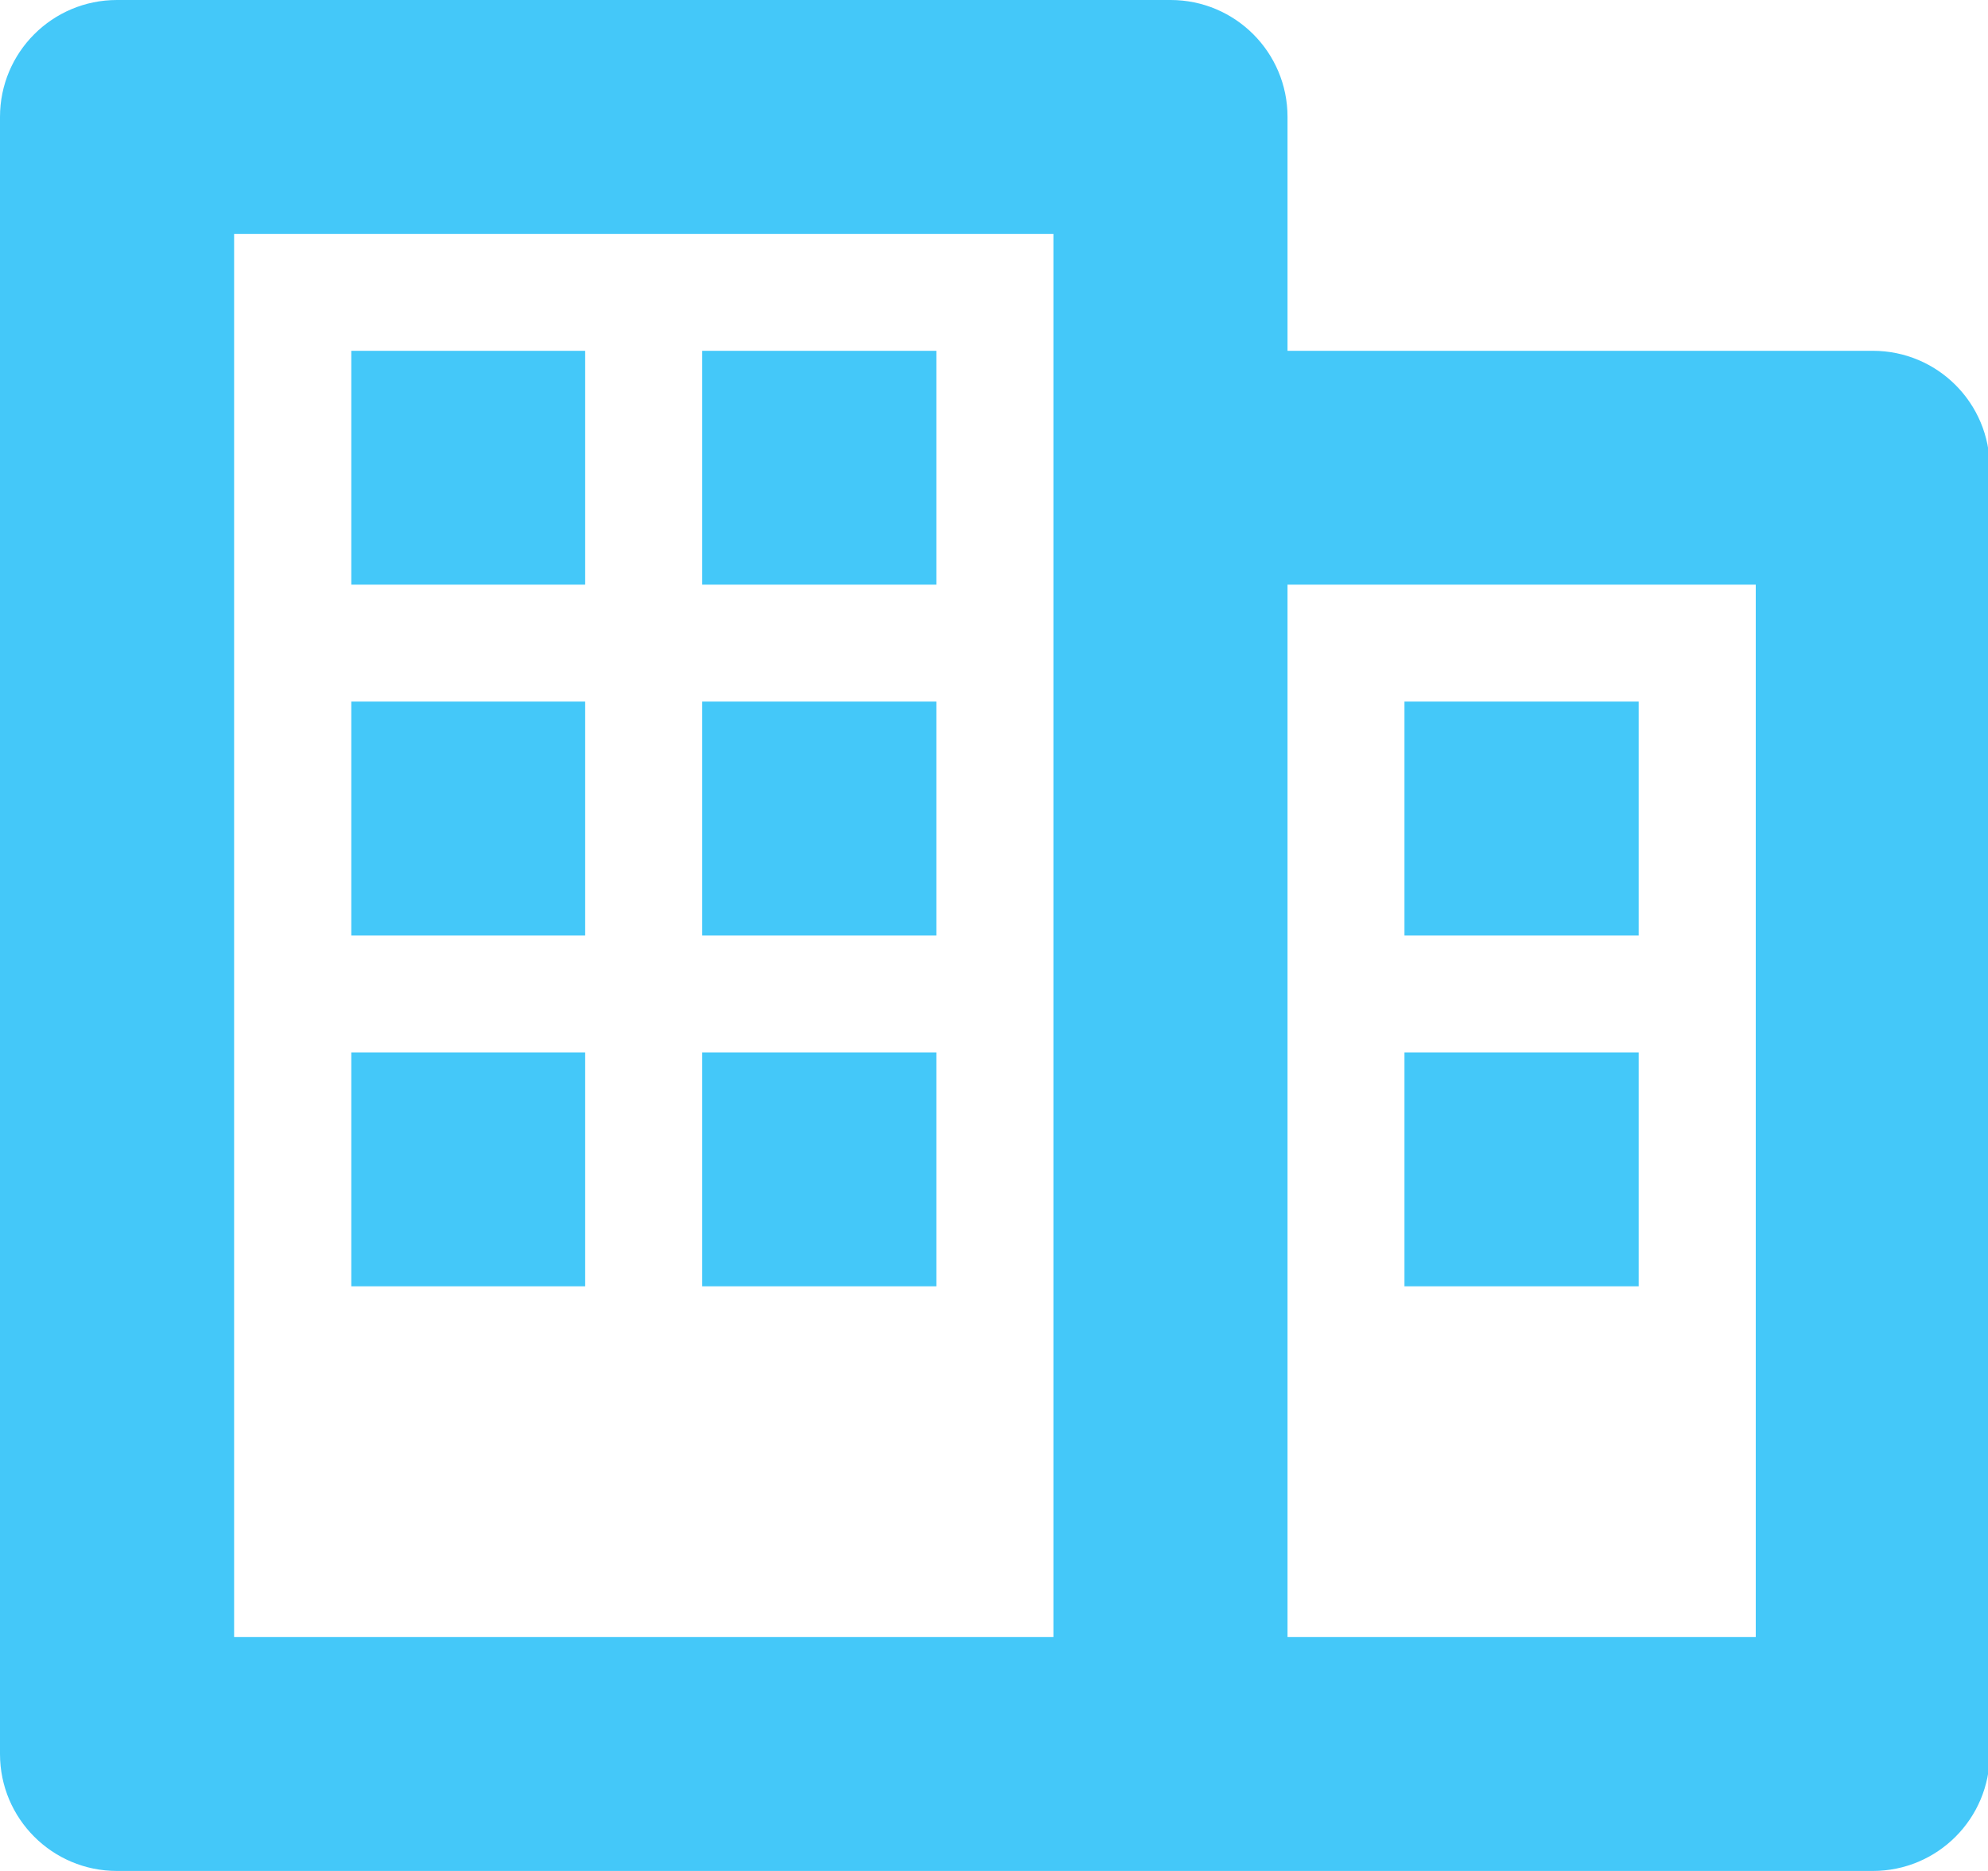
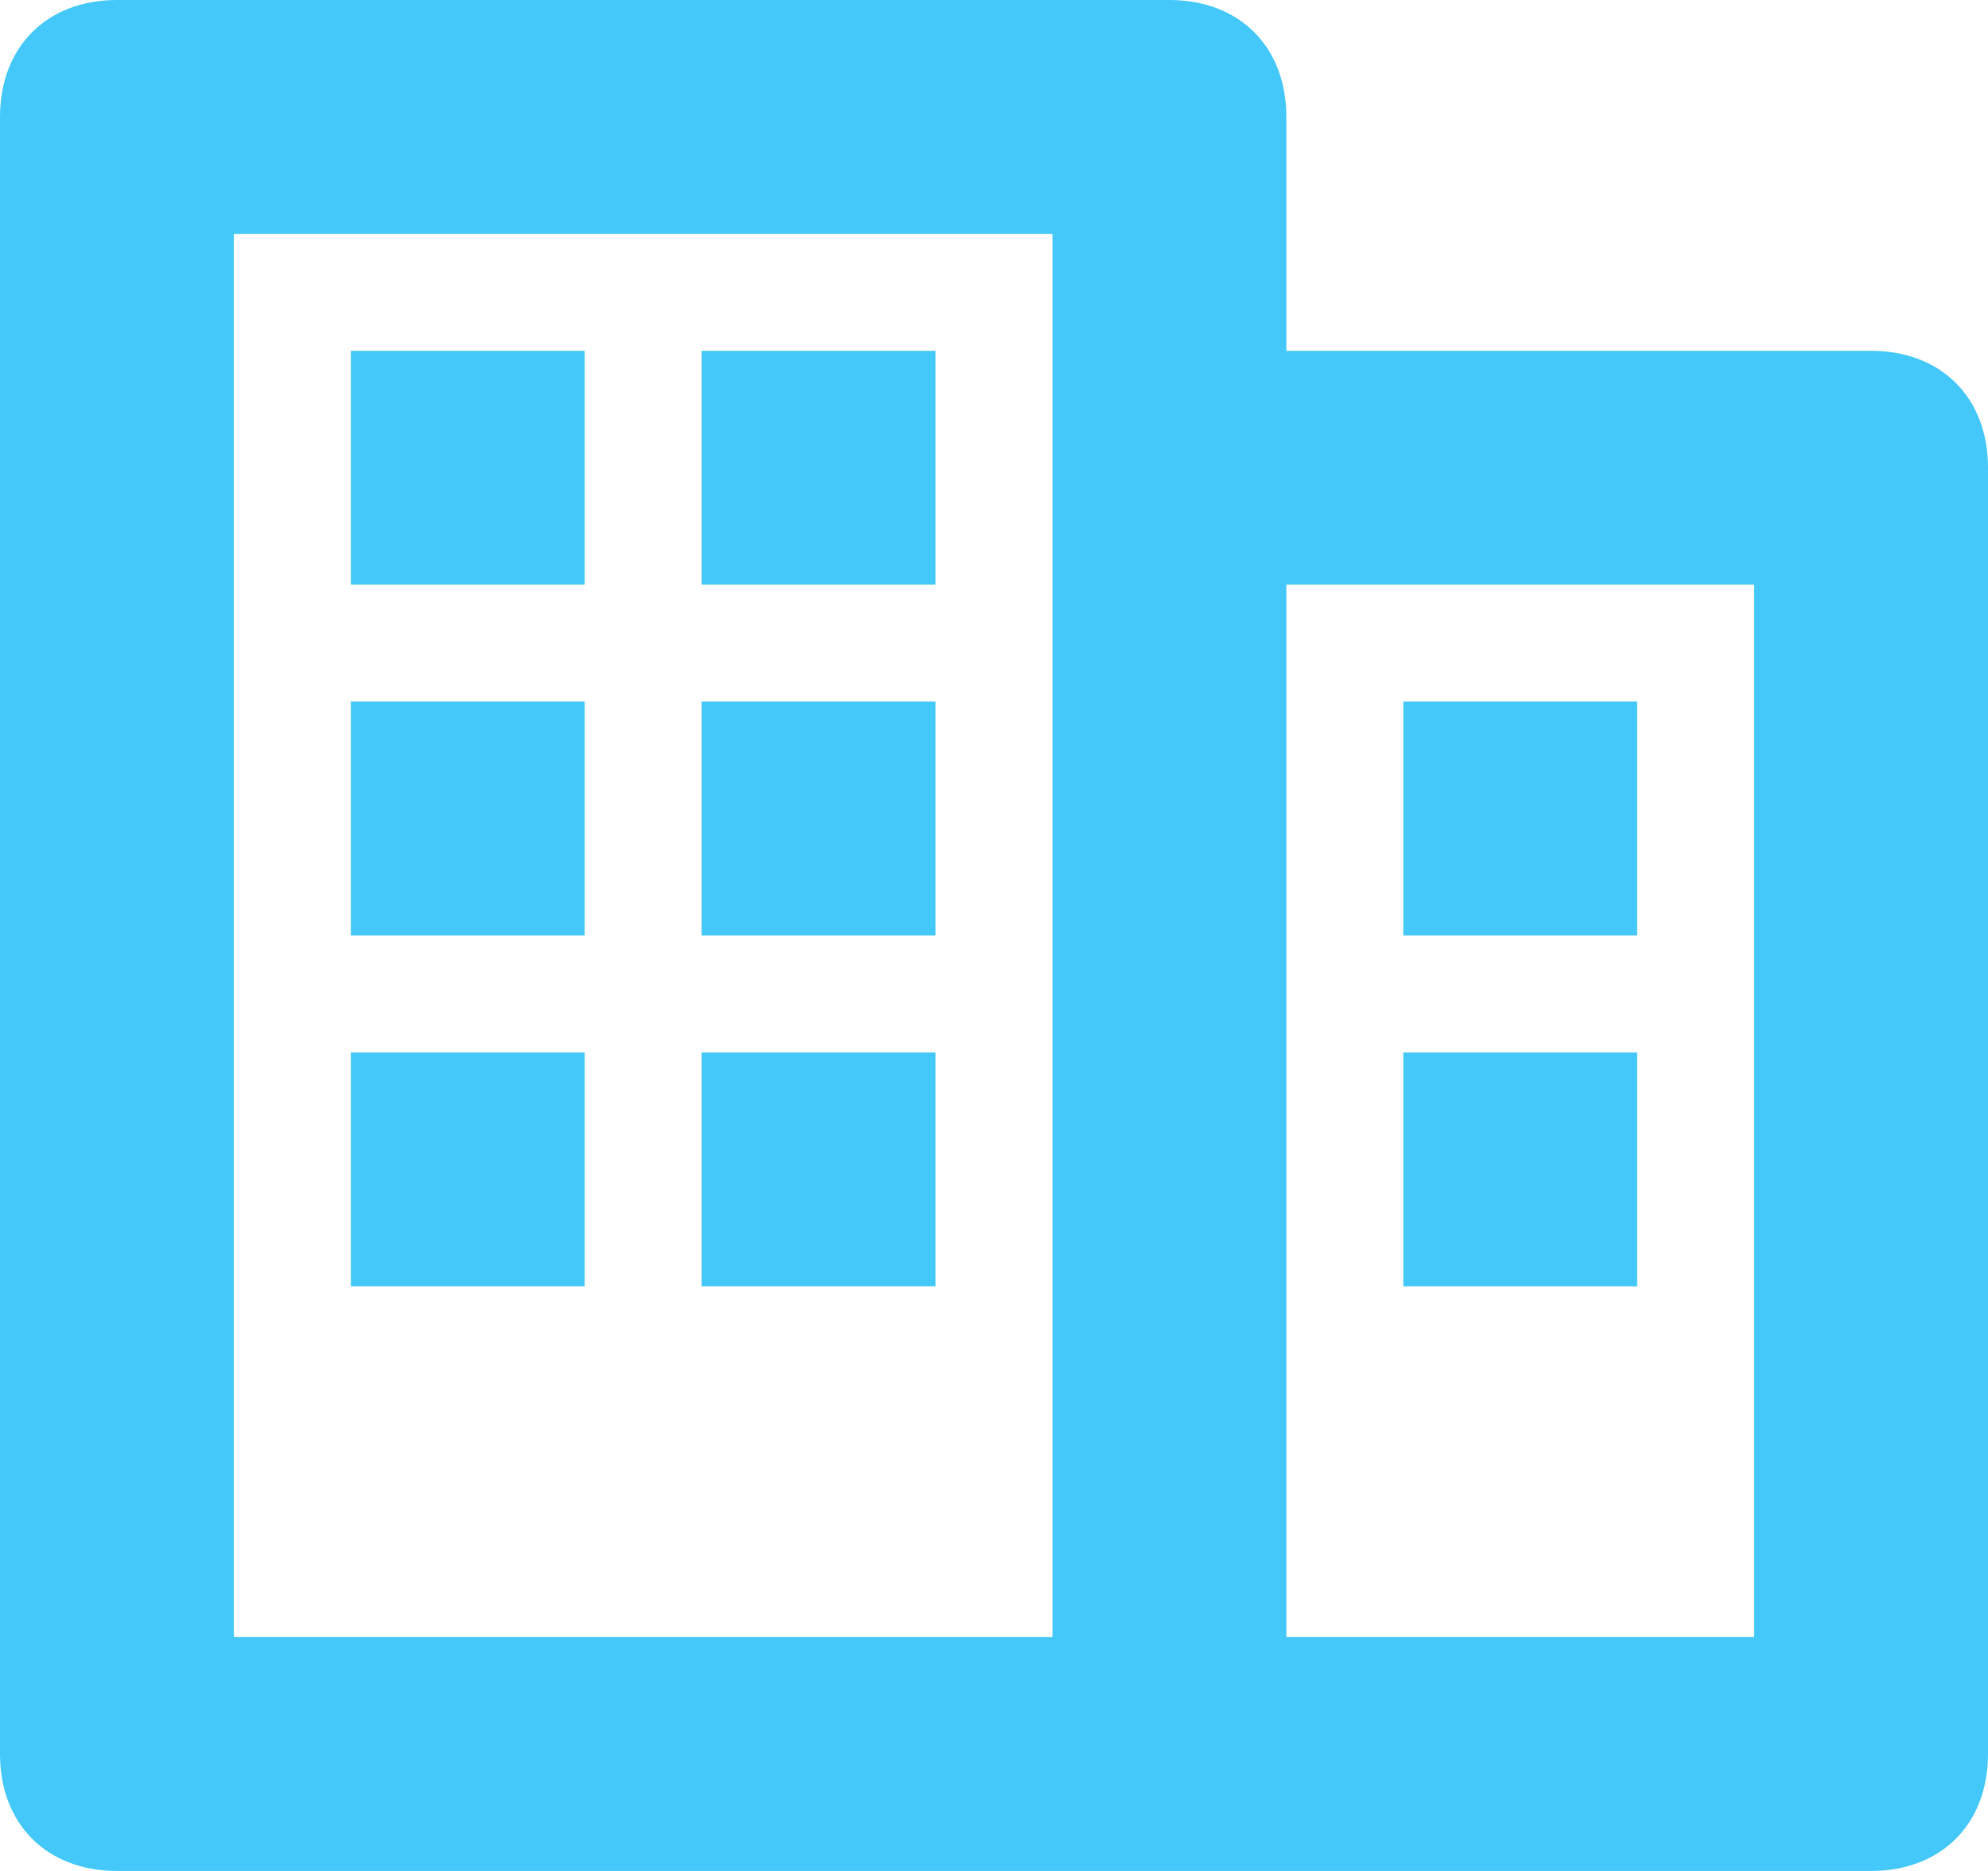
- <svg xmlns="http://www.w3.org/2000/svg" preserveAspectRatio="xMidYMid" width="17" height="16" viewBox="0 0 17 16">
-   <defs>
-     <style>.cls-1 { fill: #44c8f9; fill-rule: evenodd; }</style>
-   </defs>
-   <path d="M16.015 16H1c-.552 0-1-.447-1-1V1c0-.553.448-1 1-1h9.01c.552 0 1 .447 1 1v2h5.005c.553 0 1 .447 1 1v11c0 .553-.447 1-1 1zM9.008 4V2H2.002v12h7.006V4zm6.006 1H11.01v9h4.004V5zm-1 3H12.01V6h2.003v2zm0 3H12.01V9h2.003v2zm-9.01-6h-2V3h2v2zm0 3h-2V6h2v2zm0 3h-2V9h2v2zm3.003-6H6.005V3h2.002v2zm0 3H6.005V6h2.002v2zm0 3H6.005V9h2.002v2z" class="cls-1" />
+ <svg xmlns="http://www.w3.org/2000/svg" viewBox="-6 -1 17 16">
+   <path d="M10 15H-5c-.6 0-1-.4-1-1V0c0-.6.4-1 1-1h9c.6 0 1 .4 1 1v2h5c.6 0 1 .4 1 1v11c0 .6-.4 1-1 1zM3 3V1h-7v12h7V3zm6 1H5v9h4V4zM8 7H6V5h2v2zm0 3H6V8h2v2zm-9-6h-2V2h2v2zm0 3h-2V5h2v2zm0 3h-2V8h2v2zm3-6H0V2h2v2zm0 3H0V5h2v2zm0 3H0V8h2v2z" fill="#44C8F9" />
</svg>
